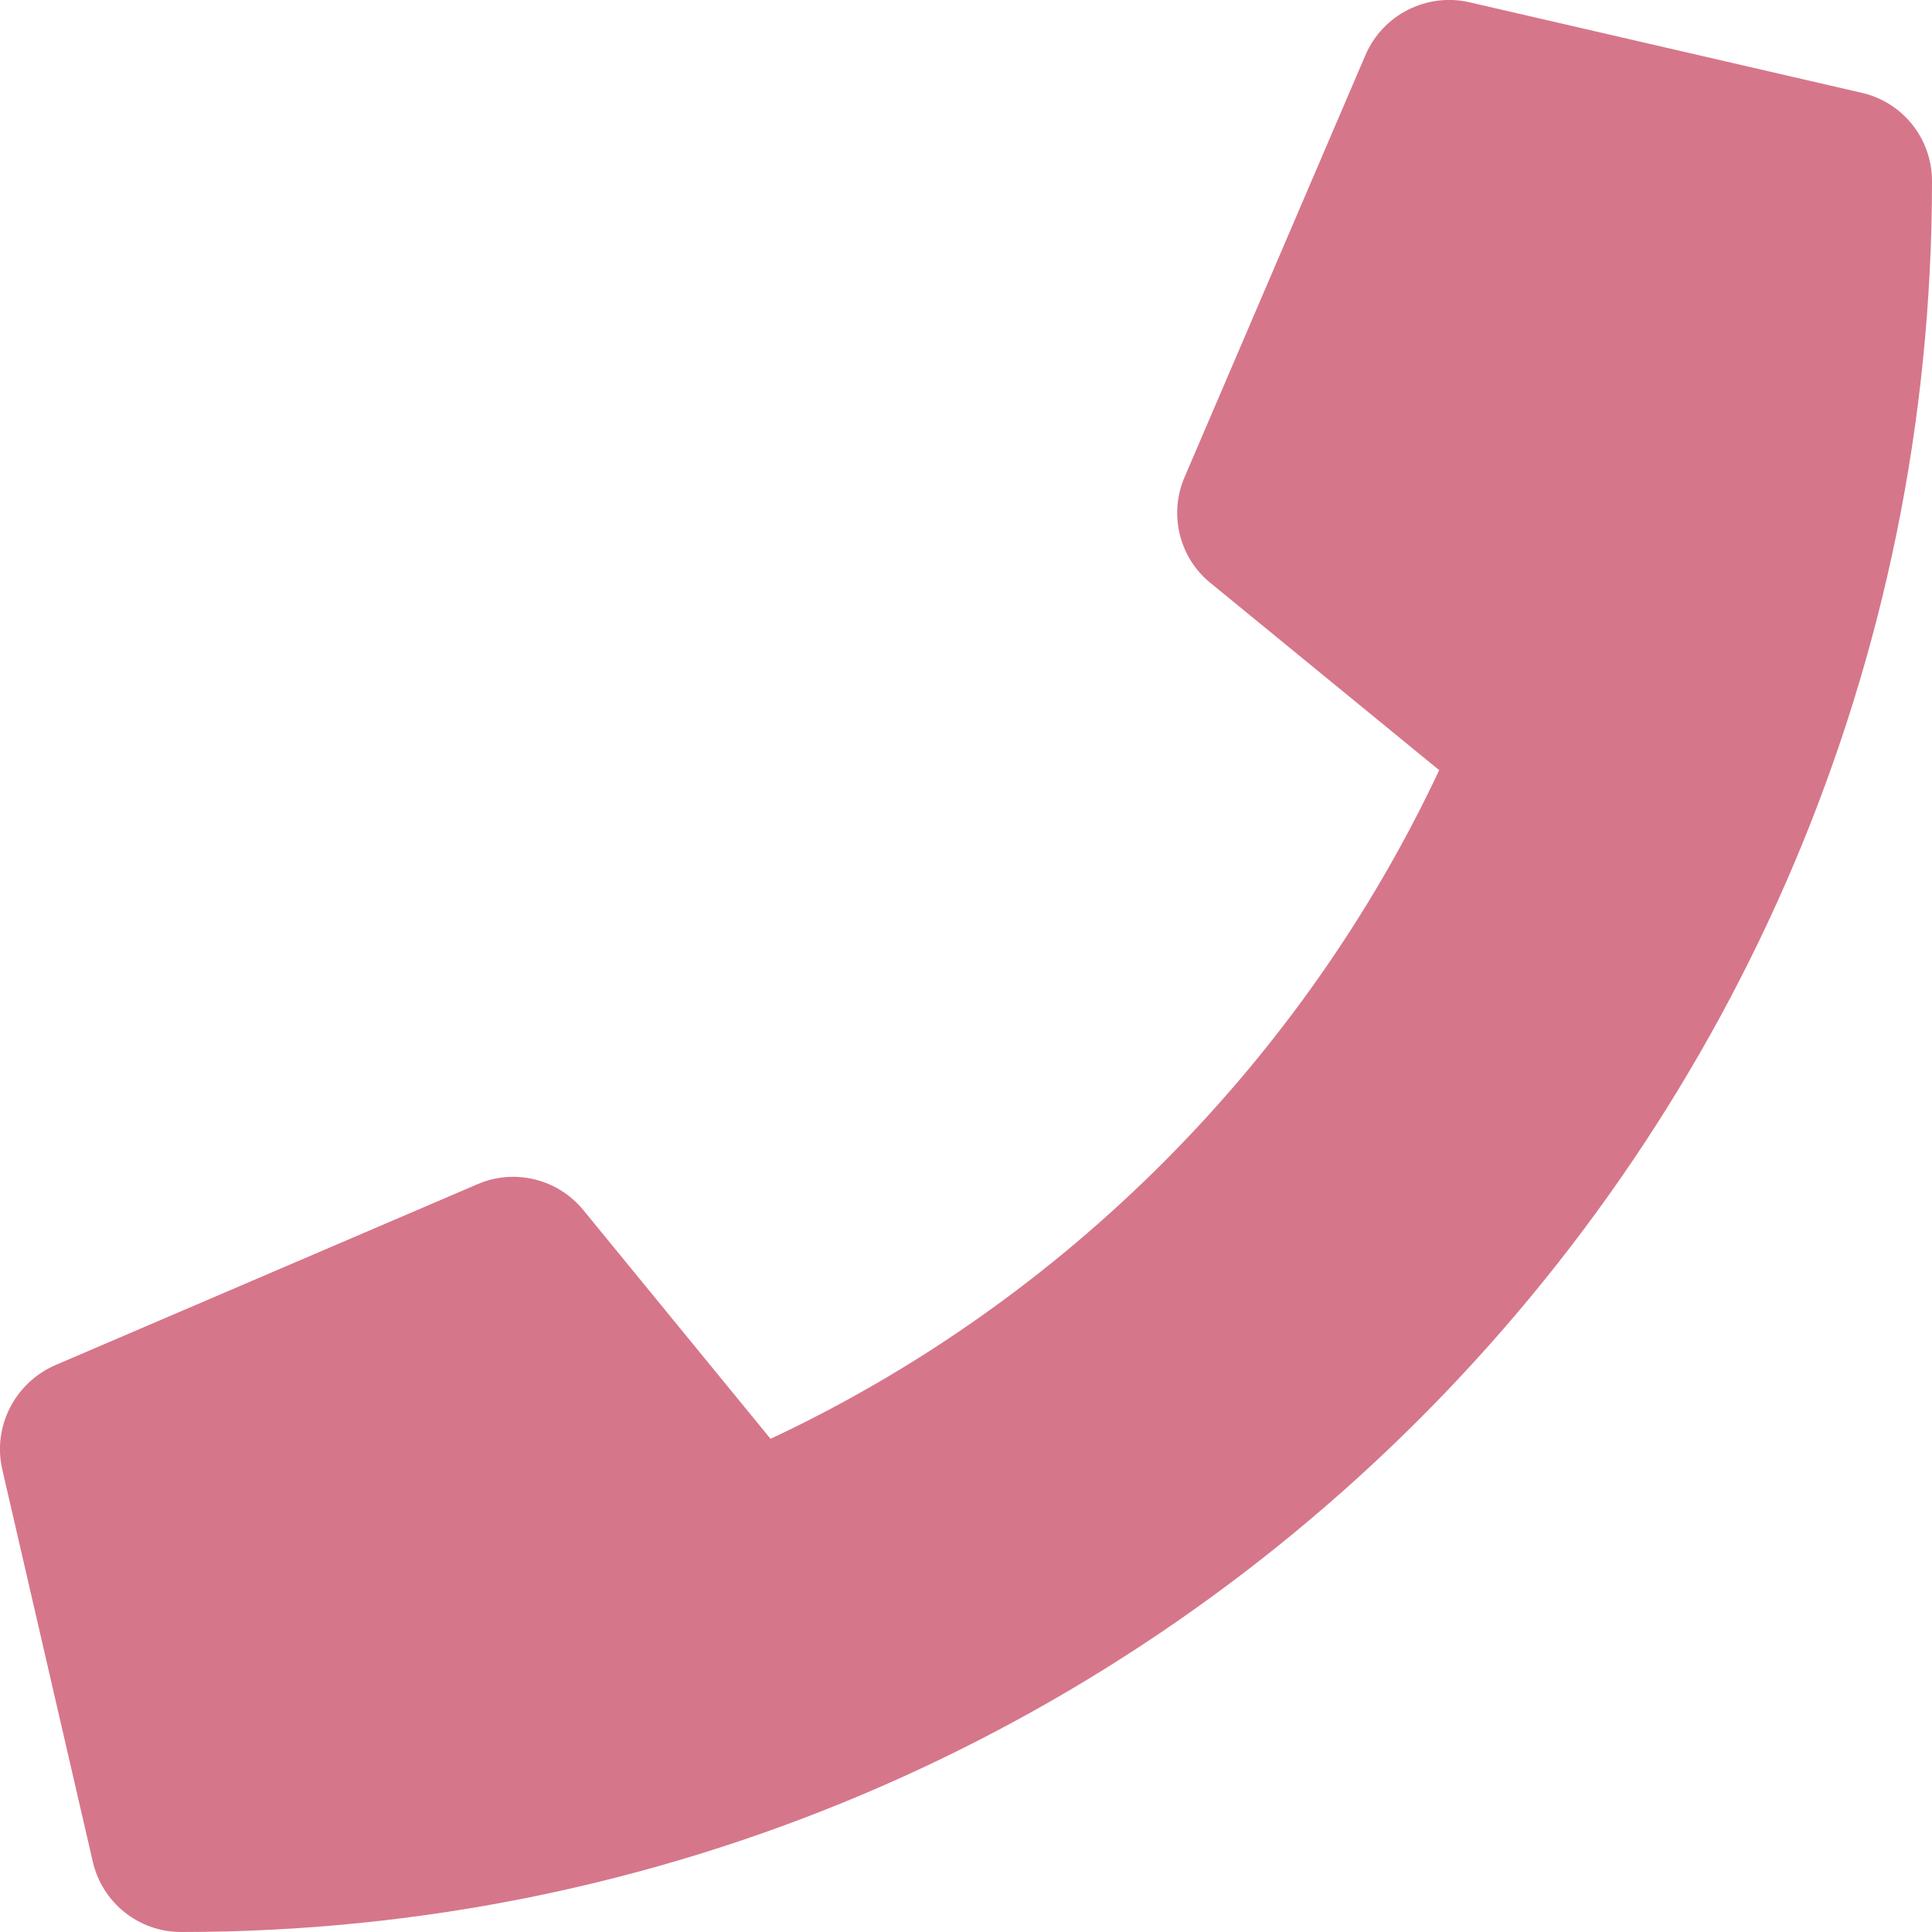
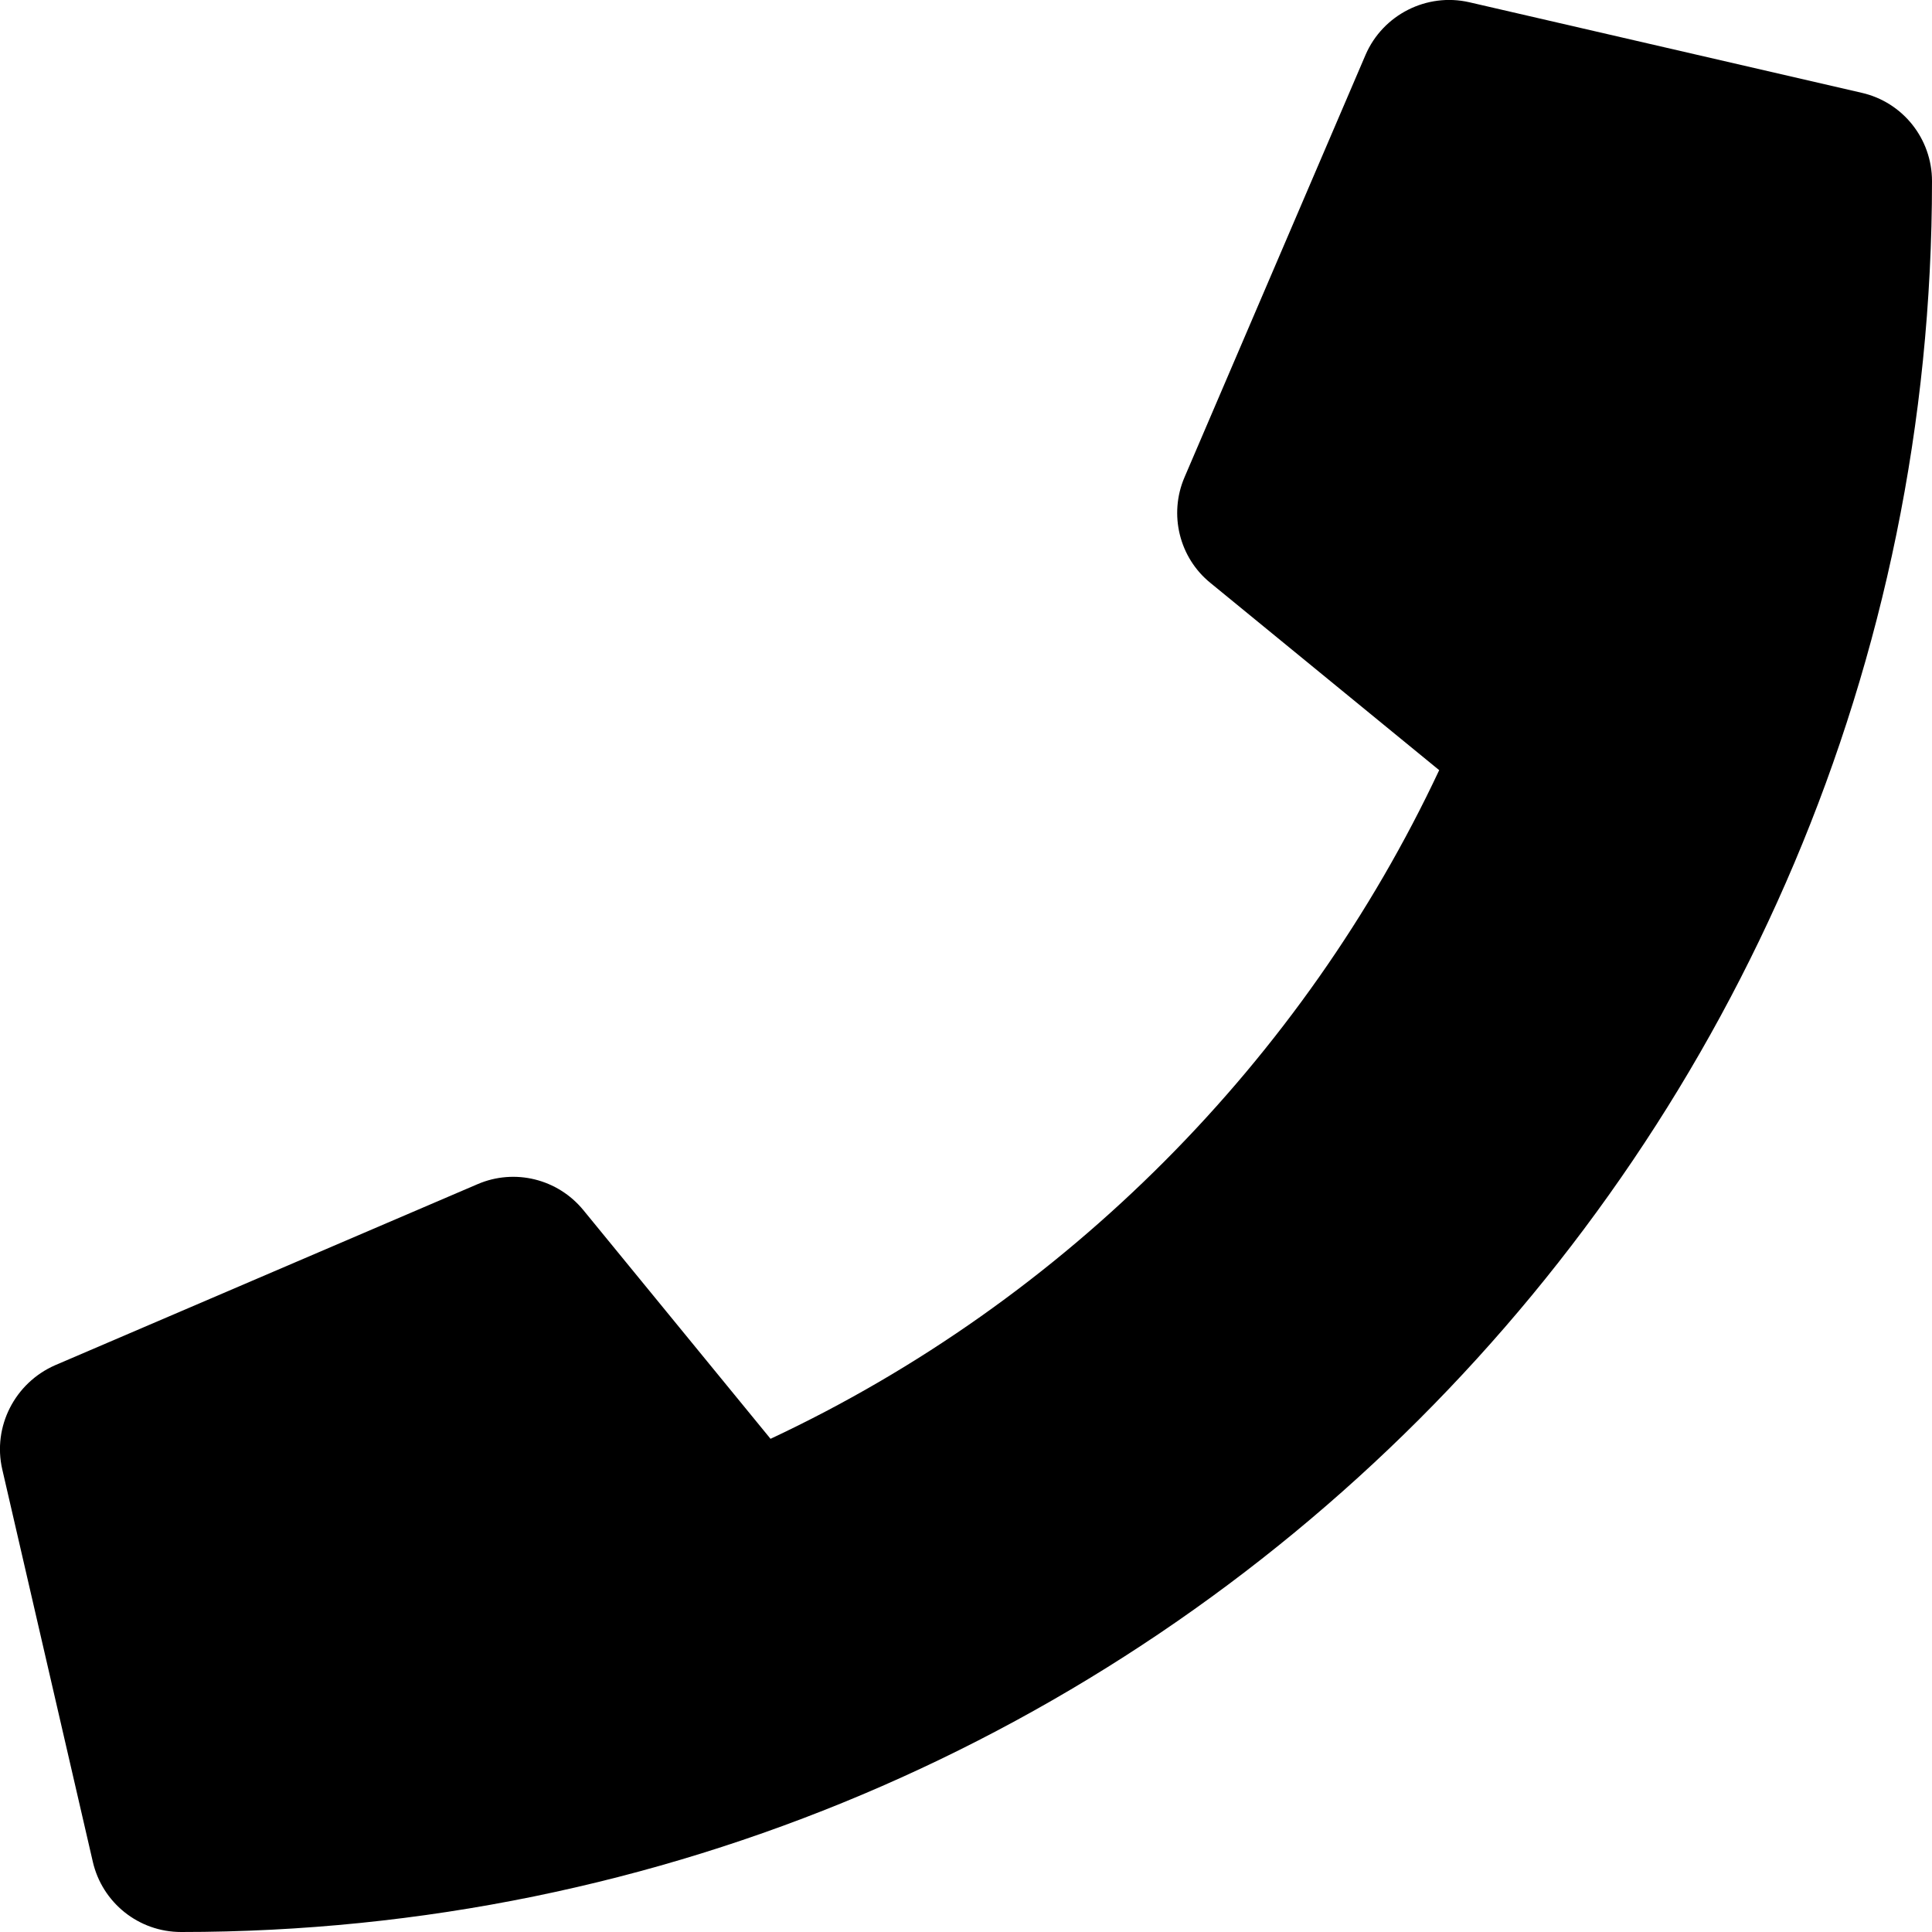
<svg xmlns="http://www.w3.org/2000/svg" viewBox="0 0 512 512">
-   <path fill="#D6768A" d="M493.4 24.6l-104-24c-11.3-2.6-22.9 3.3-27.5 13.9l-48 112c-4.2 9.8-1.4 21.3 6.9 28l60.6 49.6c-36 76.7-98.9 140.5-177.2 177.2l-49.6-60.6c-6.8-8.3-18.2-11.1-28-6.9l-112 48C3.9 366.5-2 378.1.6 389.4l24 104C27.1 504.2 36.7 512 48 512c256.1 0 464-207.5 464-464 0-11.2-7.7-20.9-18.6-23.4z" />
+   <path fill="currentcolor" d="M493.4 24.6l-104-24c-11.3-2.6-22.9 3.3-27.5 13.9l-48 112c-4.2 9.8-1.4 21.3 6.9 28l60.6 49.6c-36 76.7-98.9 140.5-177.2 177.2l-49.6-60.6c-6.8-8.3-18.2-11.1-28-6.9l-112 48C3.9 366.5-2 378.1.6 389.4l24 104C27.1 504.2 36.7 512 48 512c256.1 0 464-207.5 464-464 0-11.2-7.7-20.9-18.6-23.4z" />
</svg>
